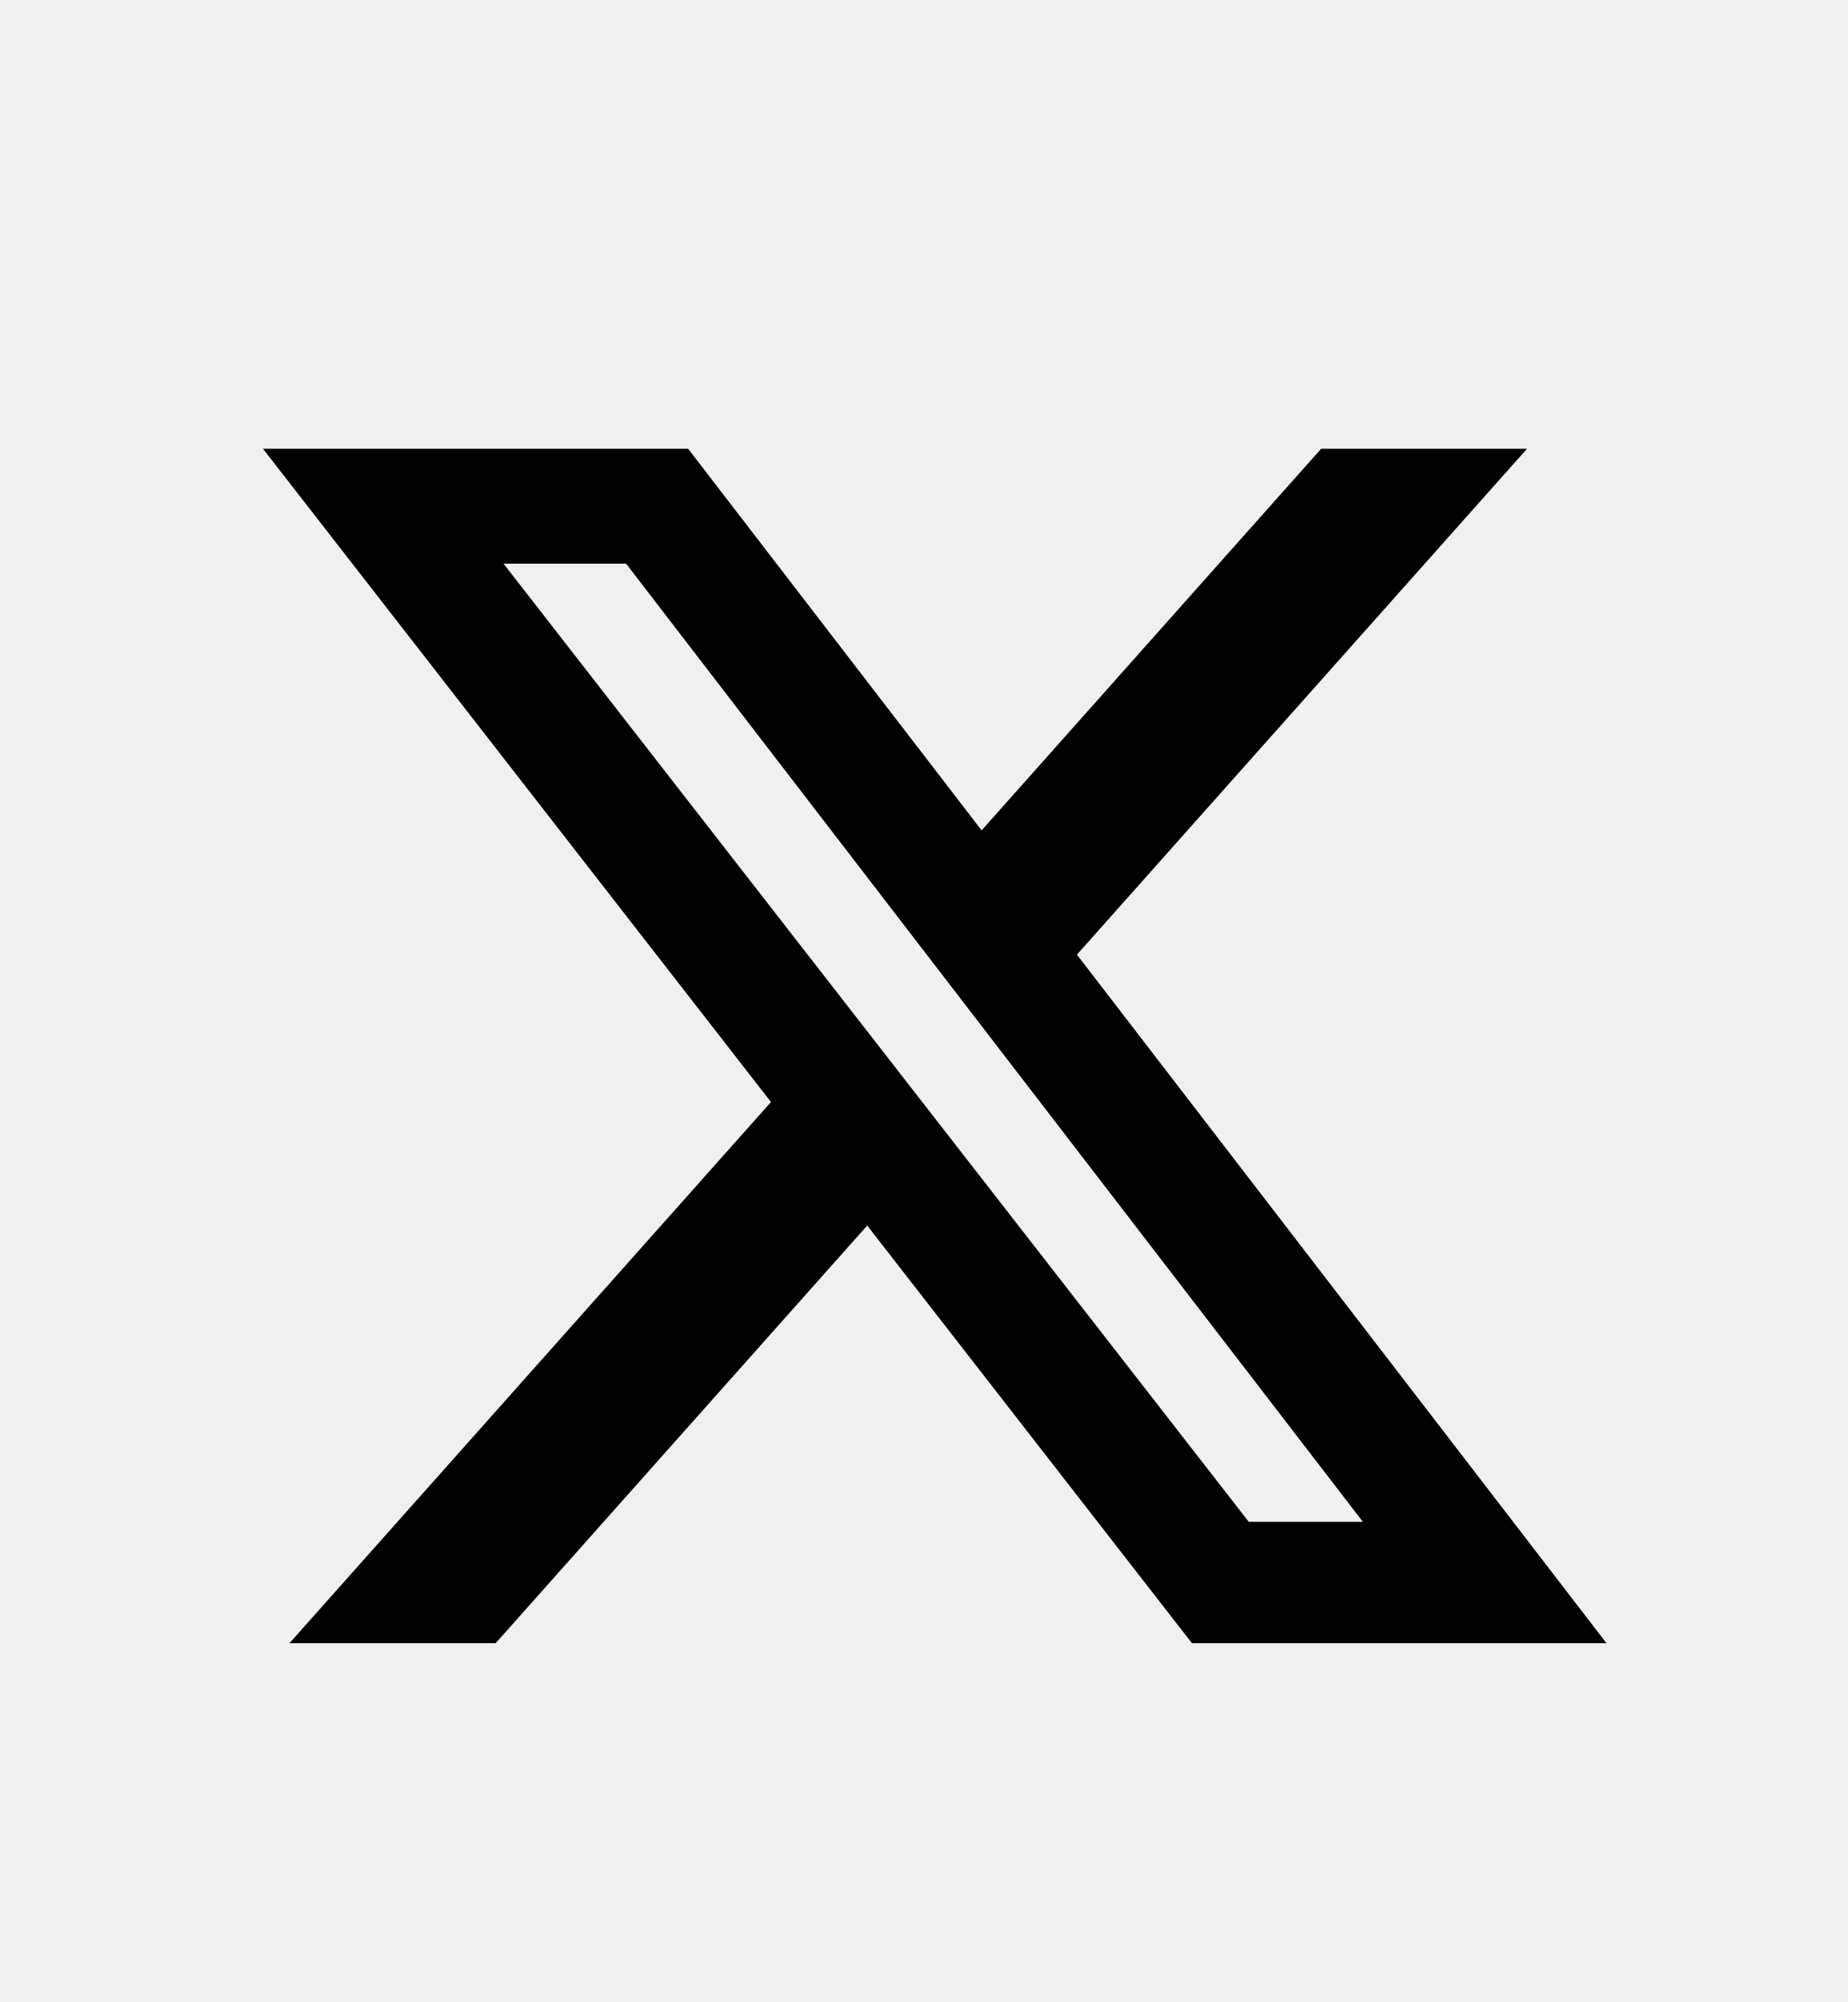
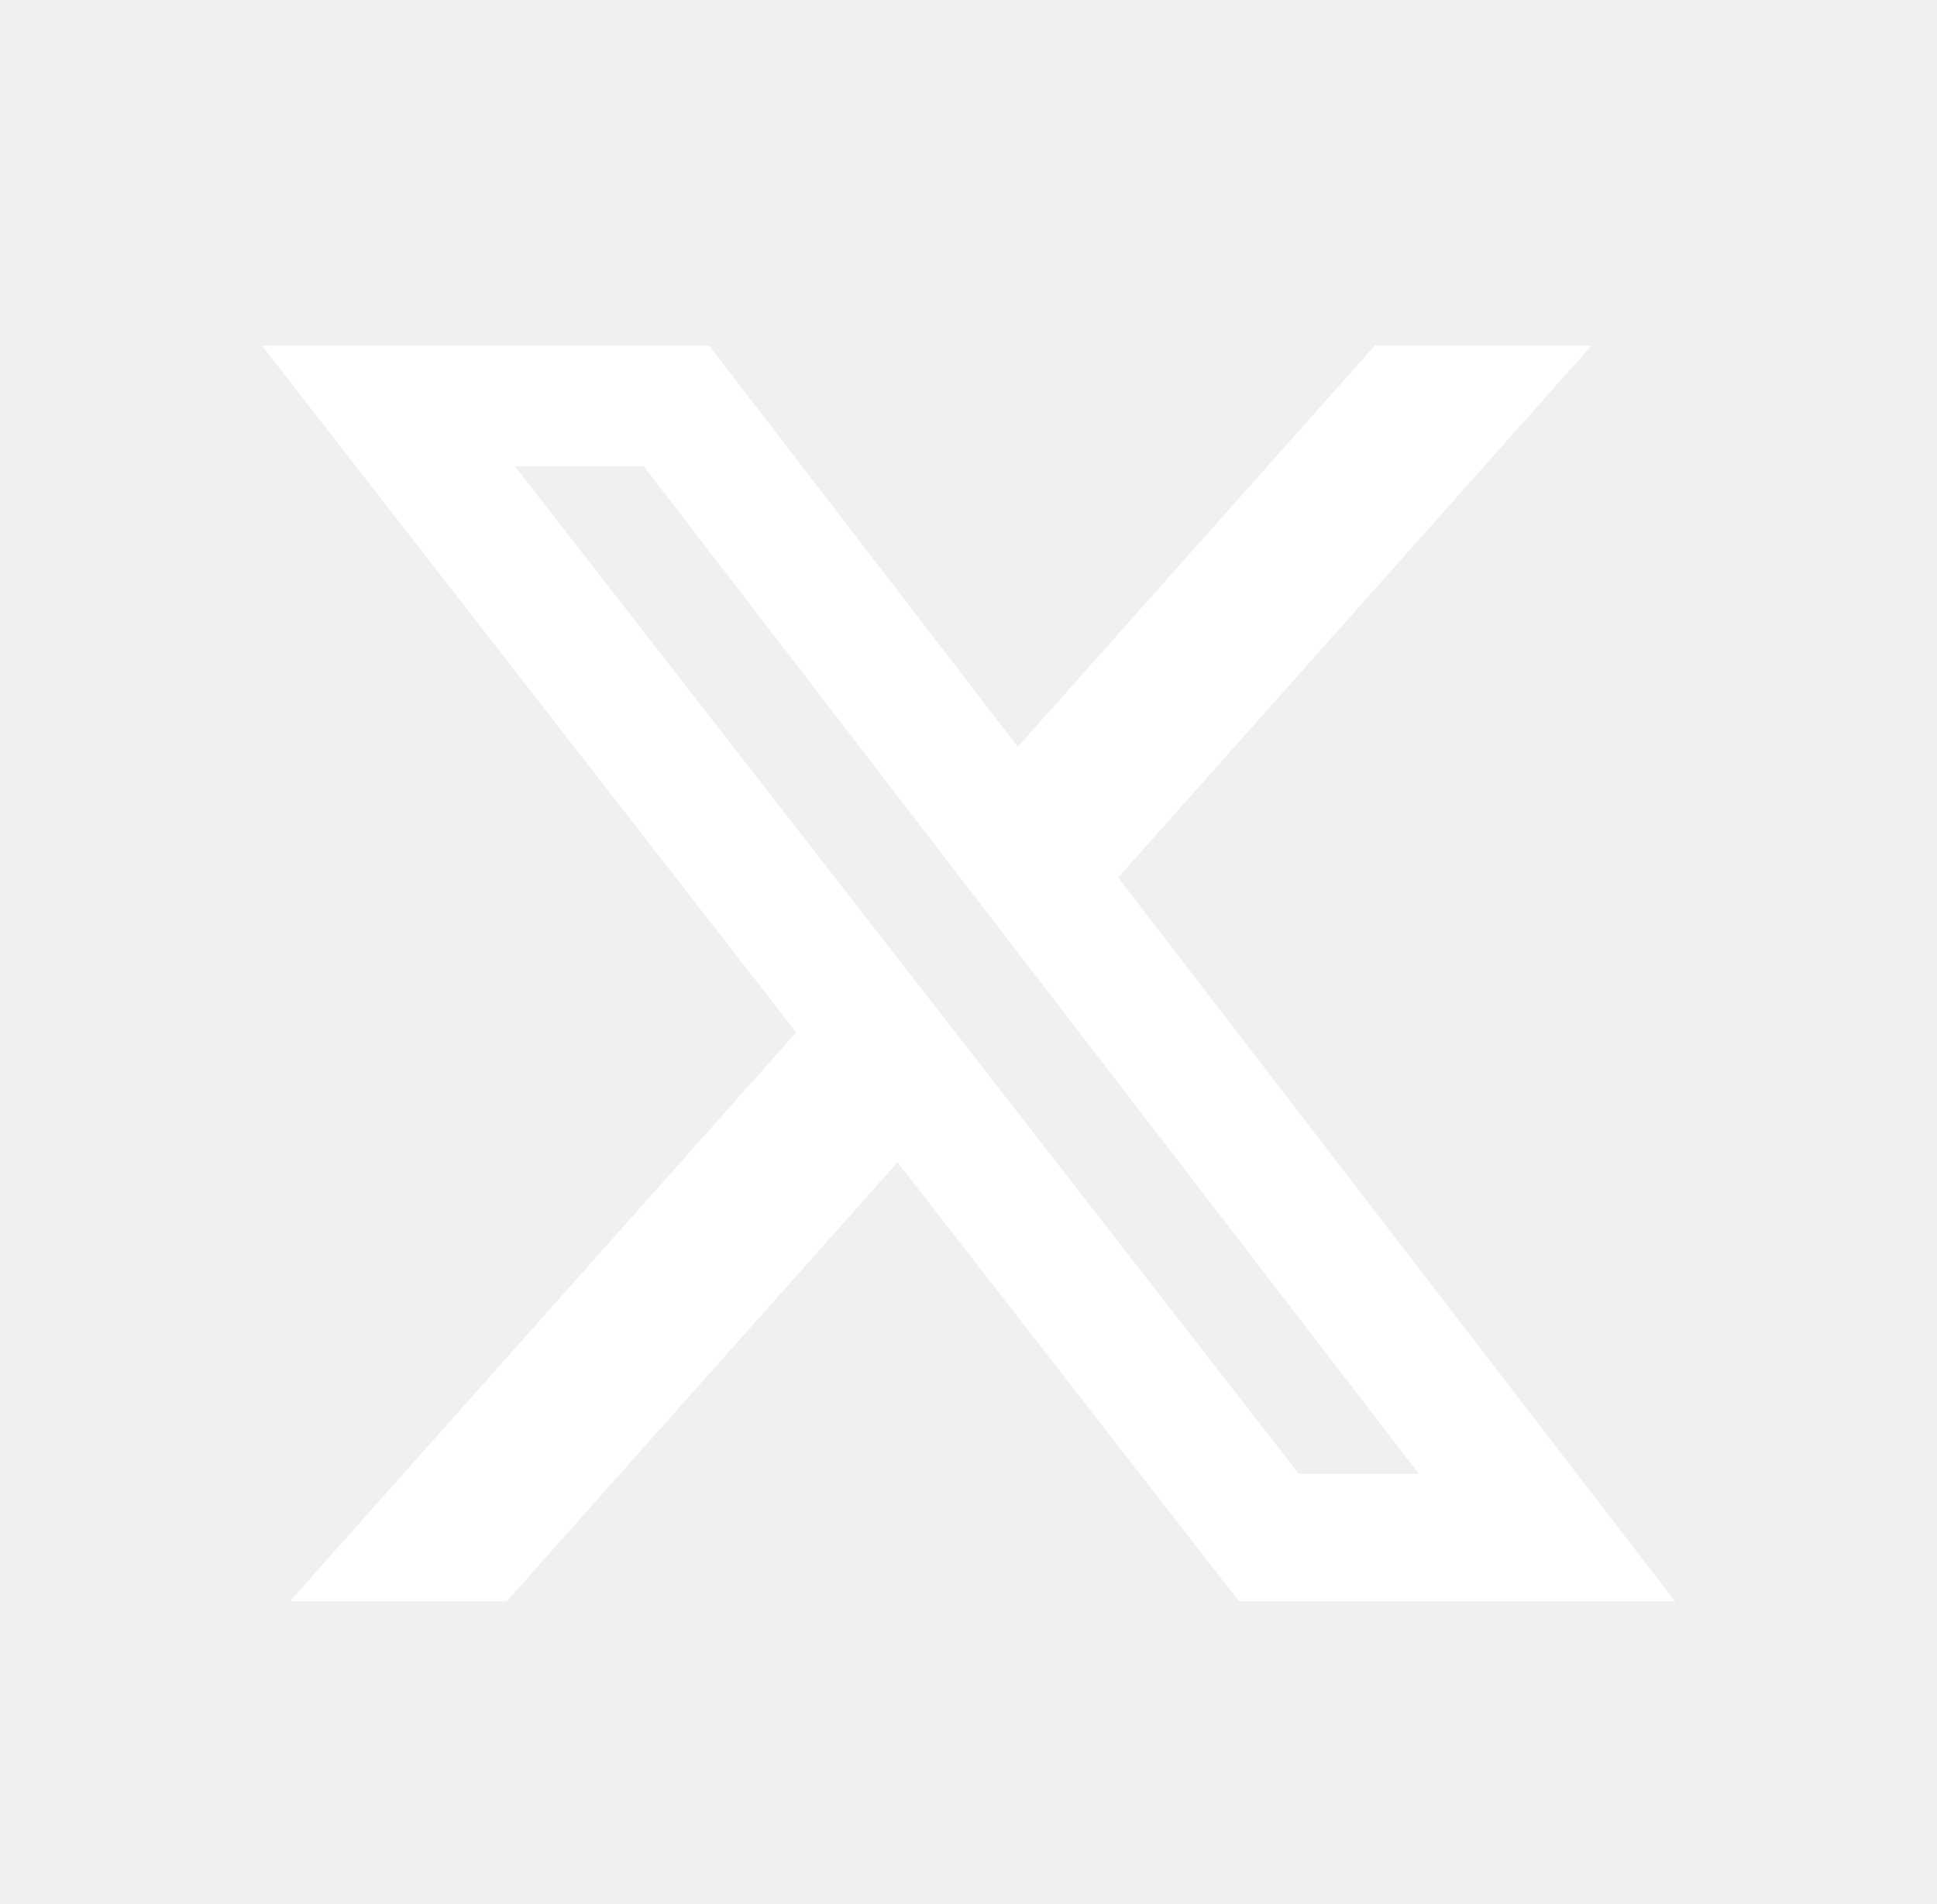
- <svg xmlns="http://www.w3.org/2000/svg" width="12" height="13" viewBox="0 0 12 13" fill="none">
-   <path d="M8.58 2.914H9.917L6.994 6.199L10.433 10.67H7.741L5.632 7.958L3.219 10.67H1.88L5.007 7.156L1.708 2.914H4.469L6.375 5.392L8.58 2.914ZM8.11 9.882H8.851L4.066 3.66H3.27L8.11 9.882Z" fill="black" />
+ <svg xmlns="http://www.w3.org/2000/svg" width="59" height="58" viewBox="0 0 59 58" fill="none">
+   <g id="Icon / X">
+     <path id="Vector" d="M41.877 10.529H48.477L34.058 26.735L51.02 48.787H37.739L27.337 35.412L15.434 48.787H8.83L24.252 31.453L7.98 10.529H21.599L31.002 22.754L41.877 10.529ZM39.56 44.902H43.218L19.612 14.21H15.687L39.56 44.902Z" fill="white" />
+   </g>
</svg>
